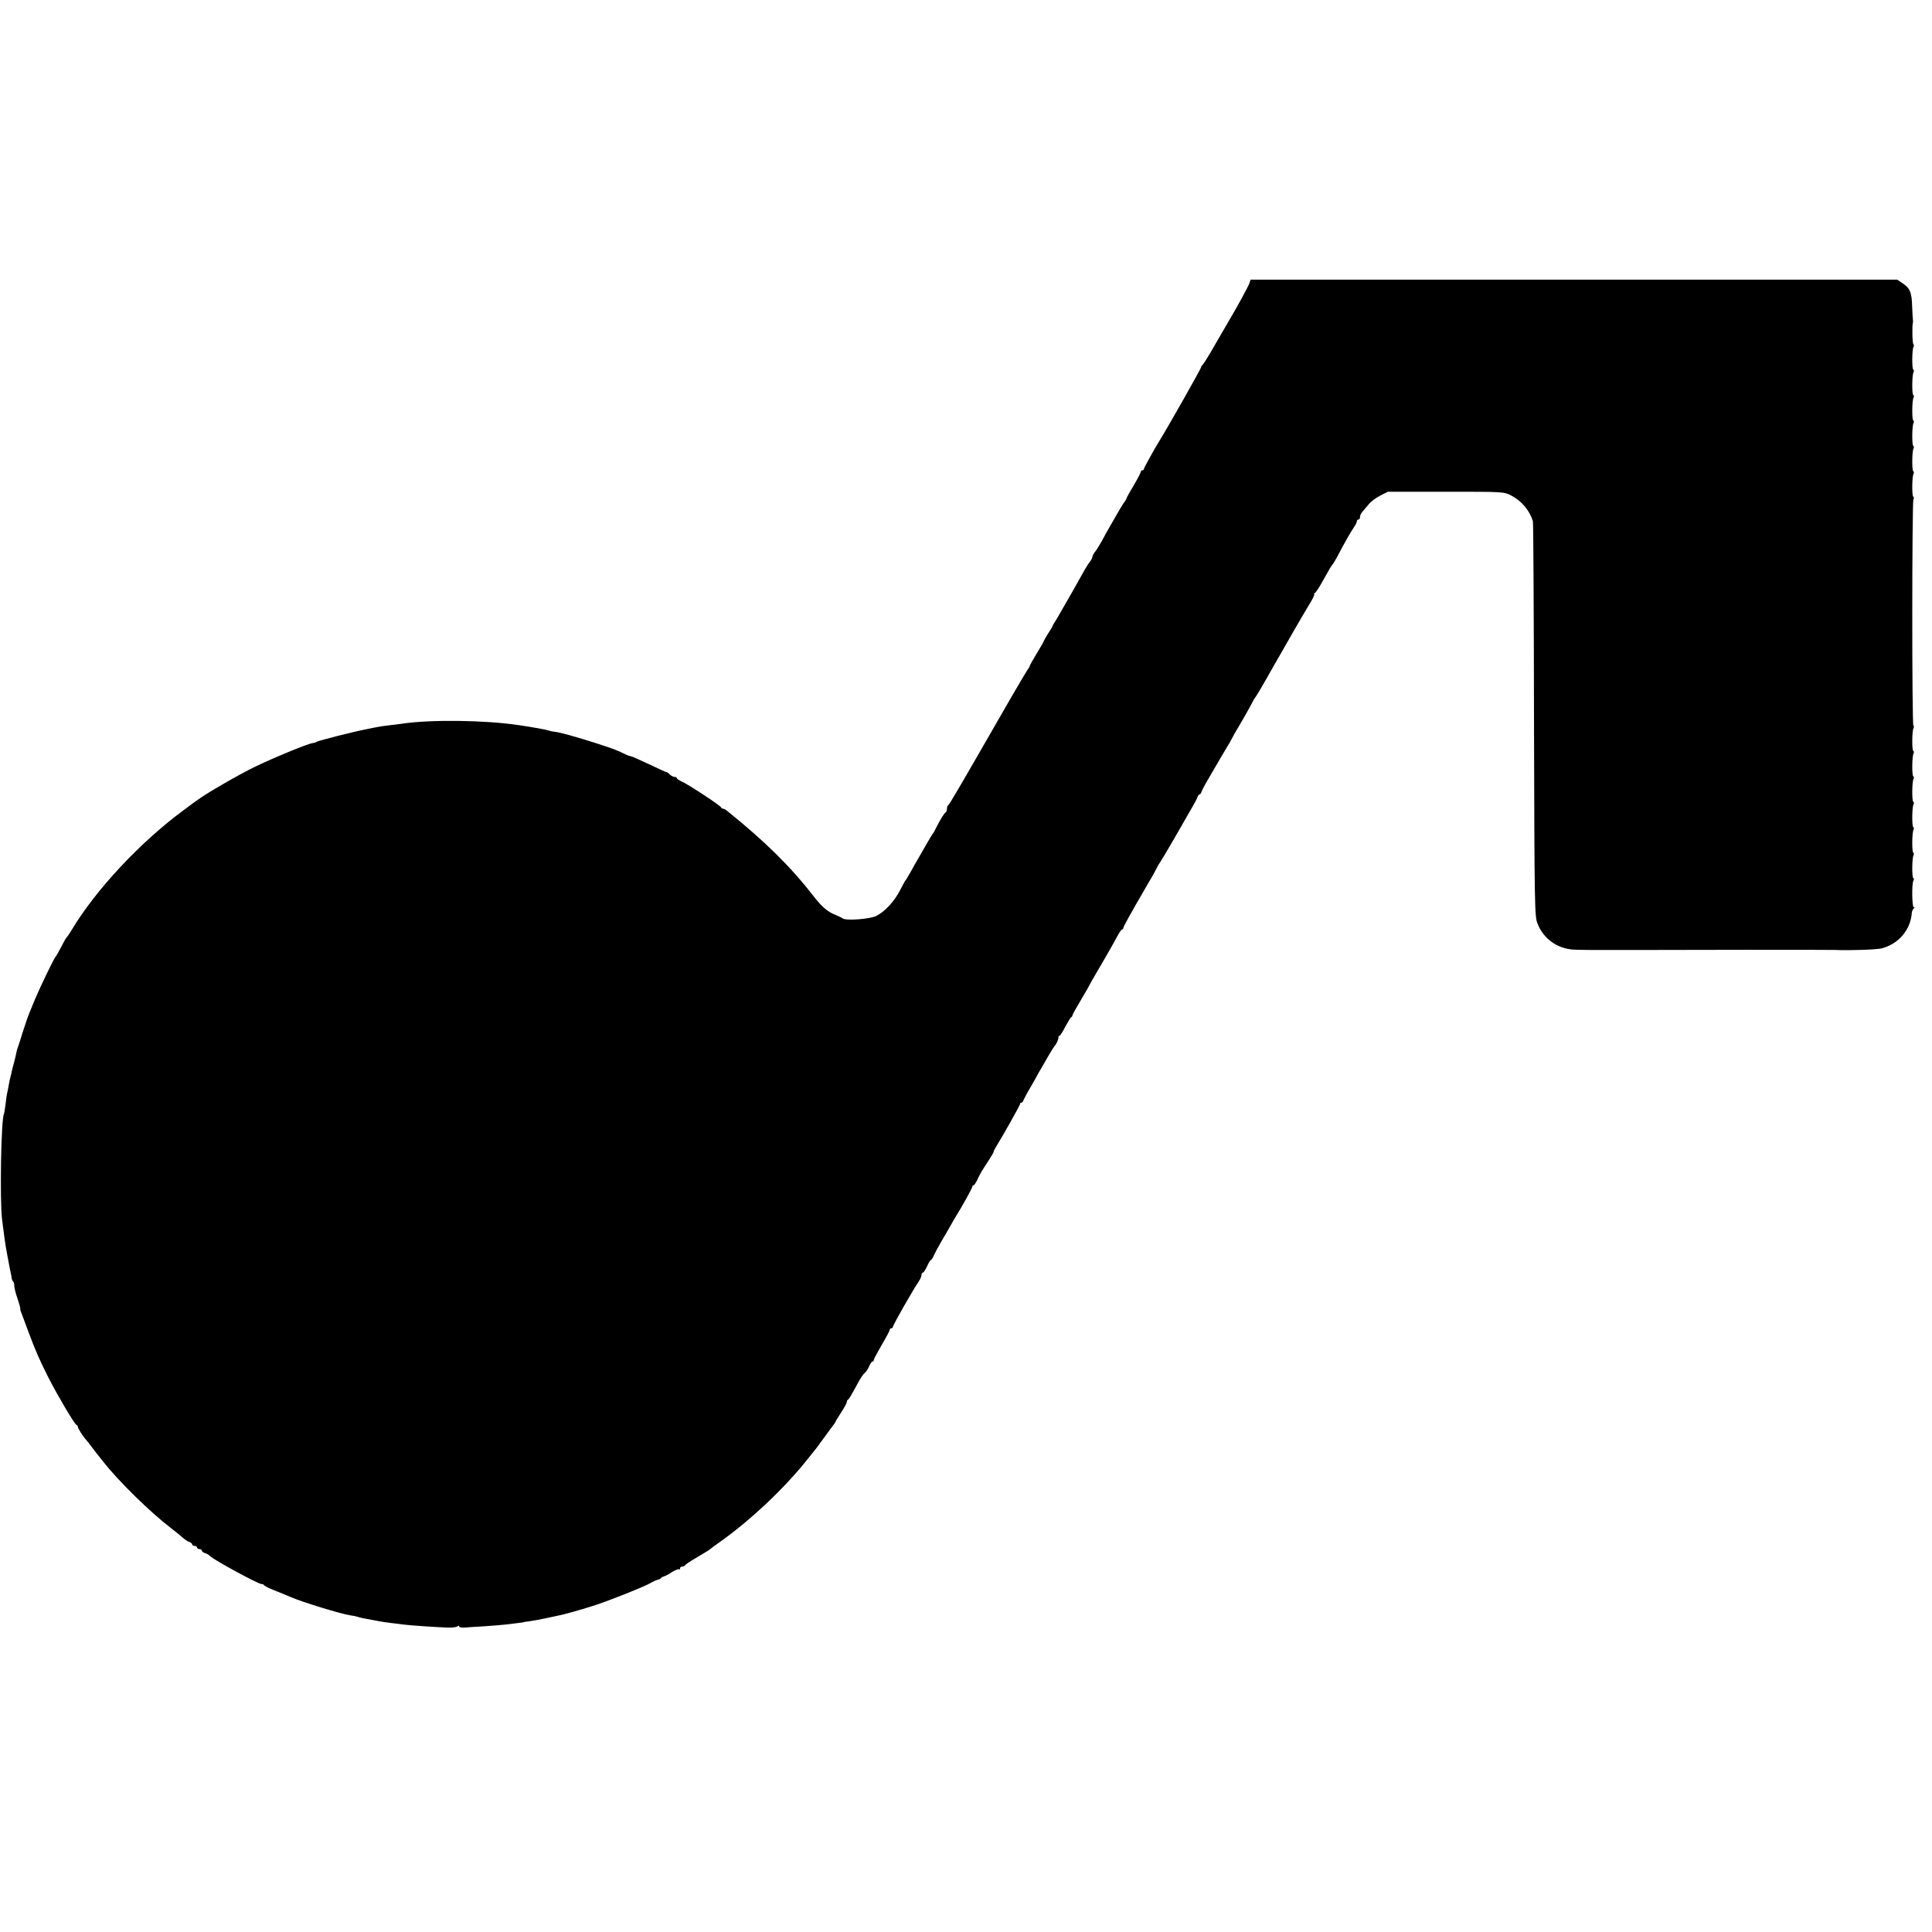
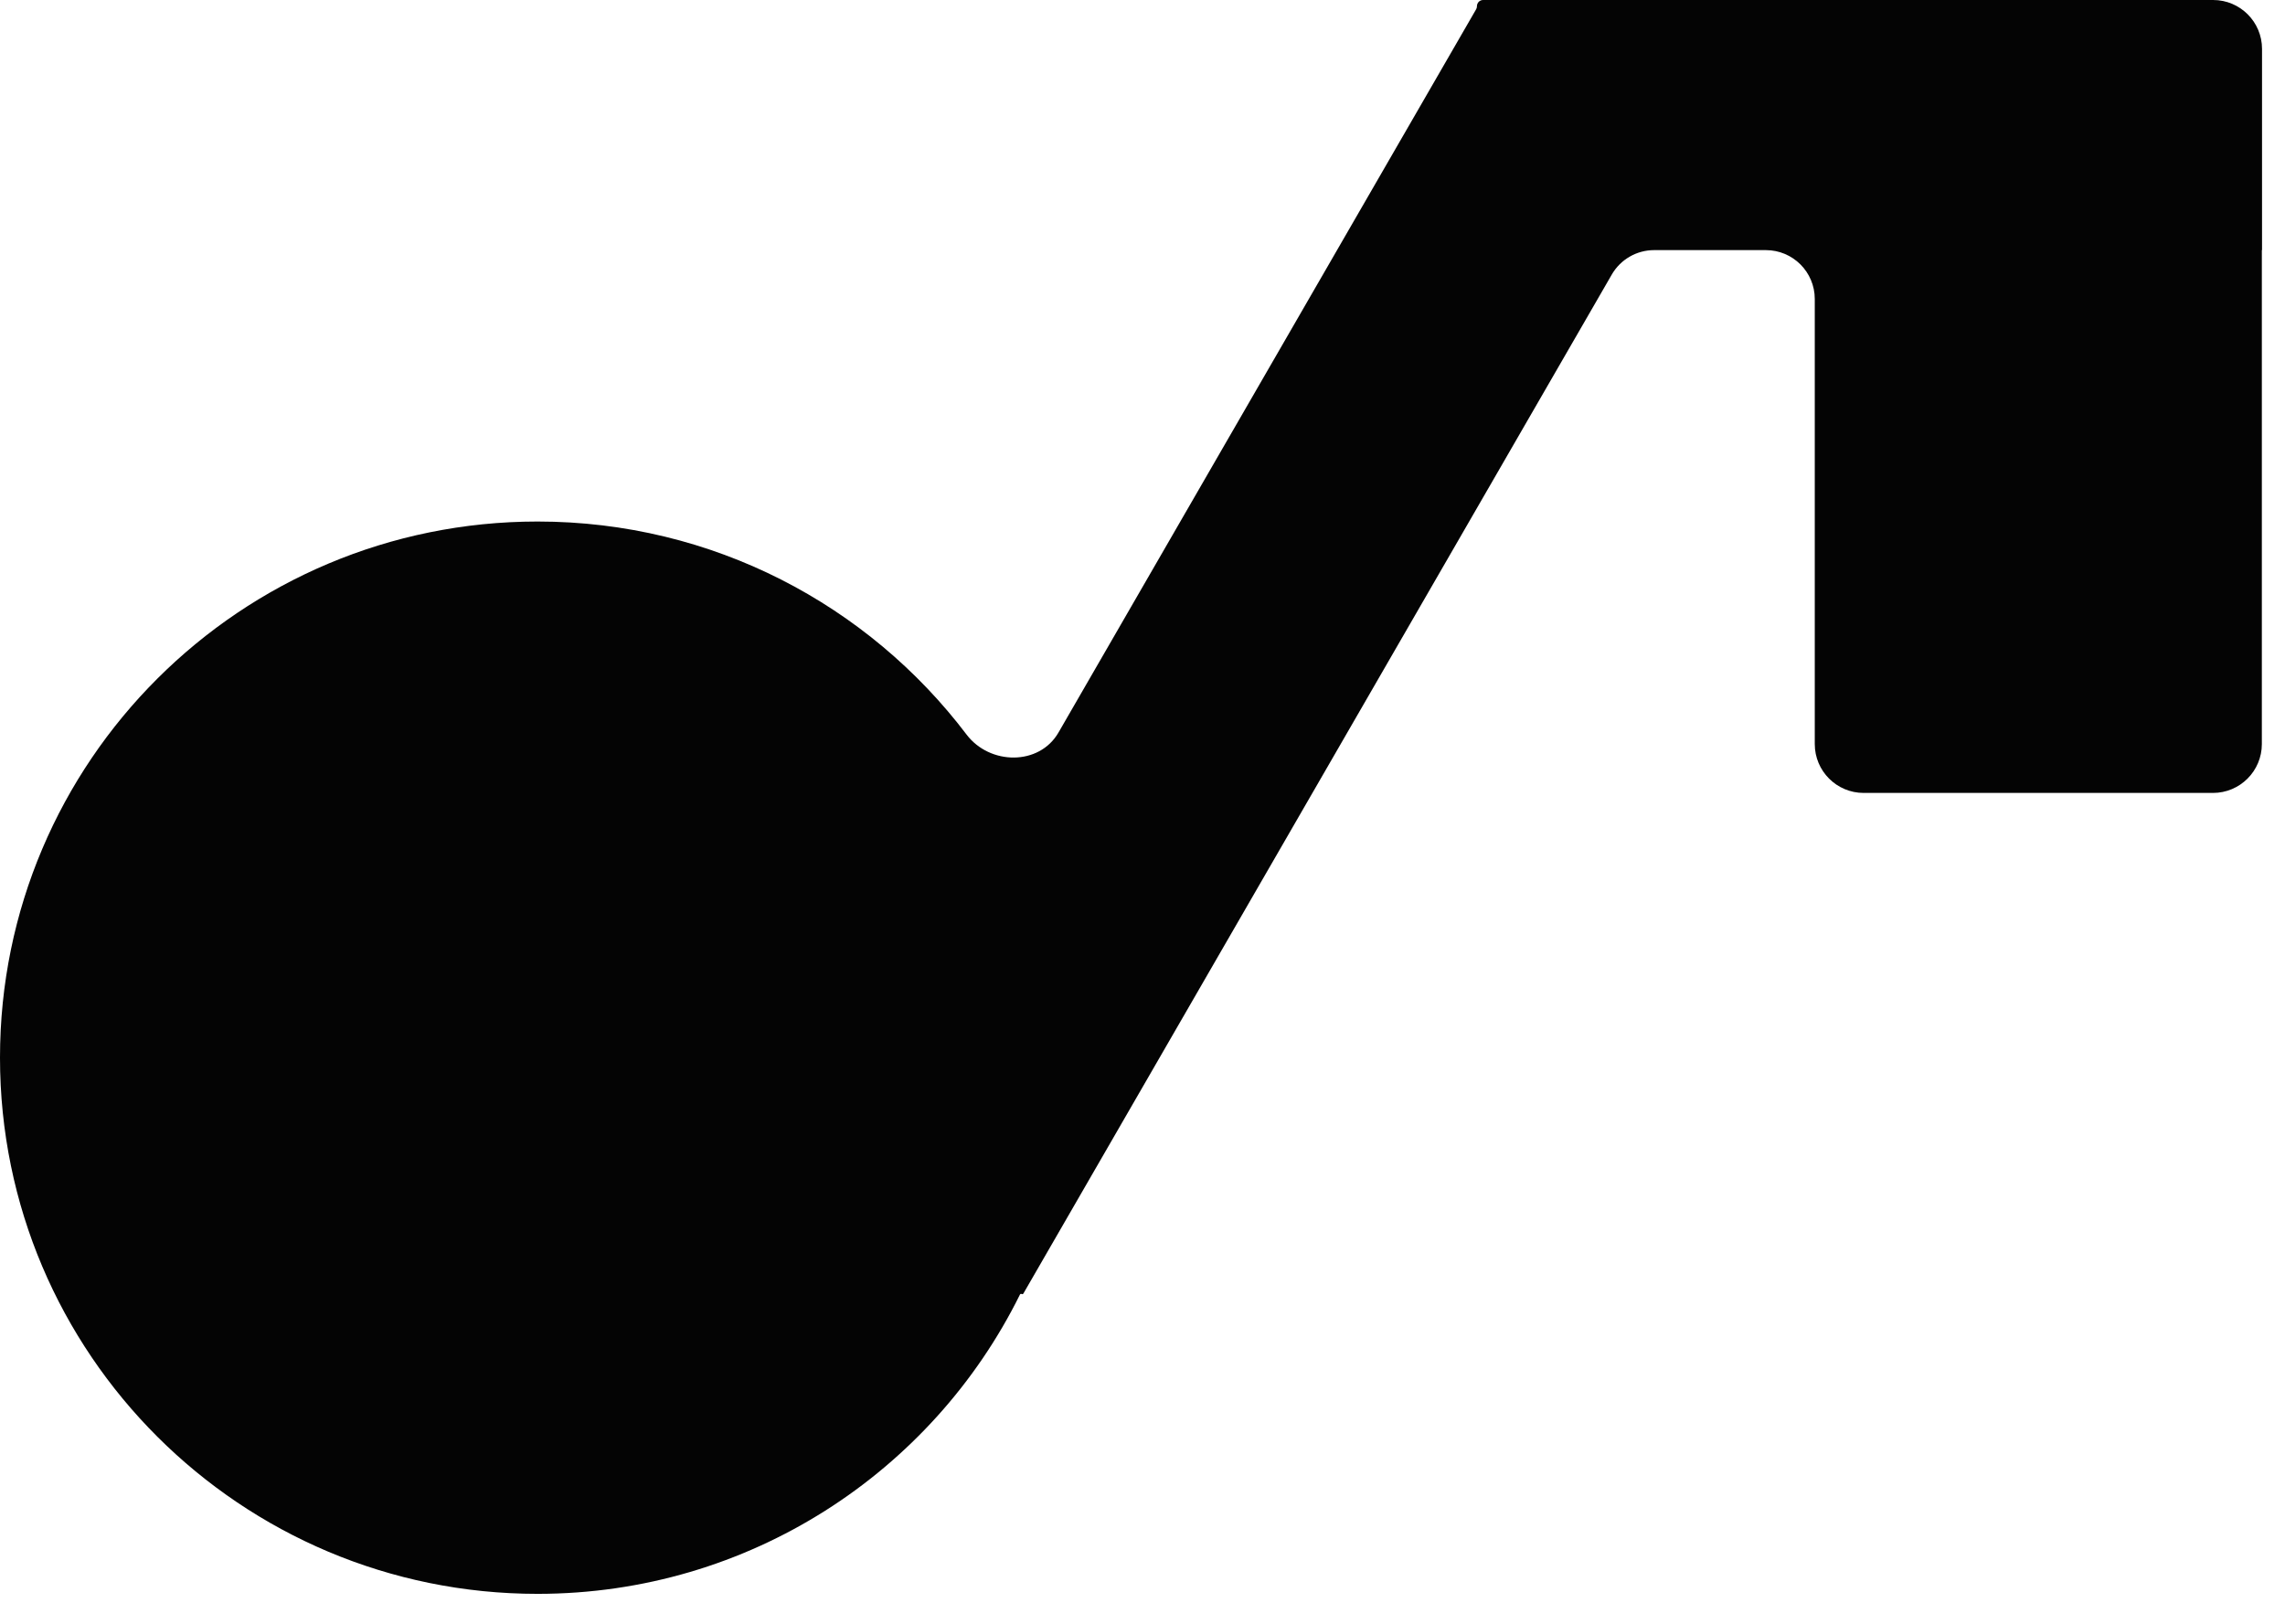
- <svg xmlns="http://www.w3.org/2000/svg" version="1.0" width="1216pt" height="1216pt" viewBox="0 0 1216 1216" preserveAspectRatio="xMidYMid meet">
-   <g transform="translate(0,1216) scale(0.1,-0.1)" fill="#000000" stroke="none">
-     <path d="M7864 10378 c-5 -17 -84 -162 -124 -228 -5 -8 -44 -76 -87 -150 -42 -74 -81 -136 -85 -138 -4 -2 -8 -8 -8 -13 0 -8 -216 -390 -260 -459 -33 -54 -100 -174 -100 -181 0 -5 -4 -9 -10 -9 -5 0 -10 -4 -10 -10 0 -5 -20 -44 -45 -86 -25 -41 -45 -78 -45 -81 0 -3 -8 -17 -19 -31 -10 -15 -29 -47 -43 -72 -14 -25 -35 -61 -46 -80 -11 -19 -33 -57 -47 -85 -15 -27 -34 -57 -42 -67 -8 -9 -15 -23 -17 -31 -1 -8 -8 -23 -16 -32 -8 -10 -24 -35 -35 -55 -11 -20 -42 -75 -68 -121 -26 -46 -60 -104 -74 -129 -14 -25 -32 -56 -41 -70 -9 -14 -17 -27 -17 -30 0 -3 -13 -24 -28 -47 -15 -24 -27 -45 -27 -47 0 -3 -20 -39 -45 -79 -25 -41 -45 -78 -45 -81 0 -4 -5 -12 -11 -19 -5 -7 -54 -88 -108 -182 -321 -559 -386 -670 -393 -673 -4 -2 -8 -12 -8 -22 0 -10 -3 -20 -7 -22 -9 -4 -36 -48 -61 -98 -9 -19 -19 -37 -23 -40 -4 -4 -58 -97 -117 -201 -11 -20 -26 -47 -34 -60 -7 -13 -15 -26 -18 -29 -3 -3 -19 -31 -35 -63 -36 -71 -97 -136 -150 -162 -41 -20 -189 -31 -210 -16 -5 4 -26 14 -45 22 -50 19 -88 52 -140 119 -143 185 -308 347 -543 536 -9 8 -21 14 -26 14 -5 0 -11 4 -13 9 -4 11 -207 145 -247 162 -17 8 -31 17 -31 21 0 5 -6 8 -14 8 -8 0 -21 7 -30 15 -8 9 -18 16 -21 15 -3 0 -52 22 -110 50 -57 27 -109 50 -114 50 -5 0 -22 6 -38 14 -48 24 -75 34 -168 64 -132 43 -248 75 -280 77 -11 1 -27 5 -35 8 -13 5 -103 21 -185 33 -213 32 -558 36 -735 9 -19 -3 -55 -7 -80 -10 -25 -3 -56 -7 -70 -10 -14 -2 -50 -10 -80 -16 -74 -14 -293 -70 -305 -77 -5 -4 -18 -8 -28 -9 -33 -5 -251 -95 -362 -149 -103 -50 -302 -165 -359 -207 -6 -4 -45 -32 -86 -63 -274 -201 -557 -503 -710 -759 -13 -22 -27 -42 -31 -45 -3 -3 -19 -30 -34 -60 -15 -30 -31 -57 -34 -60 -9 -6 -101 -198 -131 -270 -12 -30 -28 -68 -35 -85 -7 -16 -25 -68 -40 -115 -14 -47 -29 -92 -32 -100 -3 -8 -8 -24 -10 -35 -2 -11 -8 -38 -14 -60 -6 -22 -13 -48 -15 -58 -2 -10 -5 -26 -8 -35 -3 -9 -8 -33 -11 -52 -3 -19 -8 -42 -10 -50 -2 -8 -7 -40 -10 -70 -4 -30 -8 -57 -10 -60 -18 -29 -27 -540 -12 -665 11 -86 19 -147 23 -170 2 -11 6 -33 9 -50 3 -16 10 -55 16 -85 7 -30 12 -60 13 -67 1 -7 5 -16 9 -19 4 -4 7 -17 7 -28 0 -12 9 -47 20 -79 11 -32 19 -62 18 -65 -1 -4 2 -14 5 -22 3 -8 24 -62 45 -120 45 -120 66 -170 127 -291 55 -108 164 -293 176 -297 5 -2 9 -8 9 -13 0 -9 33 -61 55 -85 6 -6 19 -23 30 -38 11 -15 27 -36 35 -46 8 -10 26 -33 40 -50 98 -125 297 -319 425 -417 27 -21 61 -48 75 -61 14 -12 33 -25 43 -28 9 -3 17 -10 17 -15 0 -5 7 -9 15 -9 8 0 15 -4 15 -10 0 -5 7 -10 15 -10 8 0 15 -4 15 -9 0 -5 9 -13 20 -16 11 -3 26 -12 32 -19 27 -26 303 -176 324 -176 7 0 14 -3 16 -7 2 -5 30 -19 63 -32 33 -13 78 -31 100 -41 72 -32 320 -108 380 -117 17 -2 37 -6 45 -9 8 -3 26 -8 40 -10 14 -3 48 -9 75 -14 28 -6 70 -12 95 -15 25 -3 61 -7 80 -10 38 -5 196 -16 275 -19 28 -1 56 2 63 7 7 6 12 6 12 0 0 -5 15 -8 33 -7 17 2 73 5 123 8 51 3 116 9 145 12 30 4 65 8 79 10 14 1 25 3 25 4 0 1 14 3 32 5 17 2 65 11 105 19 40 9 82 18 93 20 26 5 124 32 205 58 89 27 317 118 360 142 19 11 41 21 49 23 8 1 17 5 20 10 3 4 12 9 19 11 7 1 30 13 51 27 21 13 42 21 45 18 3 -4 6 -1 6 5 0 7 6 12 14 12 8 0 16 4 18 8 2 5 28 23 58 40 77 46 94 56 100 62 3 3 30 23 60 44 193 137 409 340 552 521 27 33 52 65 57 71 4 5 29 39 55 75 25 35 50 69 56 76 5 7 10 14 10 17 0 2 16 28 35 57 19 30 35 59 35 65 0 7 4 14 9 16 4 1 25 37 47 78 21 41 45 80 55 87 9 7 22 26 29 43 7 16 16 30 21 30 5 0 9 5 9 11 0 6 23 48 50 95 28 47 50 89 50 94 0 6 5 10 10 10 6 0 10 4 10 9 0 11 130 239 161 283 10 15 19 34 19 43 0 8 4 15 8 15 5 0 17 18 27 40 10 22 21 40 24 40 4 0 12 12 18 27 7 16 28 55 47 88 20 33 47 80 61 105 14 25 30 52 35 60 30 47 100 173 100 181 0 5 3 9 8 9 4 0 15 17 25 38 18 39 25 50 72 122 16 25 29 47 29 50 -1 3 4 14 11 25 47 76 155 268 155 276 0 5 4 9 9 9 5 0 11 8 14 18 4 9 22 44 42 77 19 33 40 69 45 80 6 11 16 29 23 40 7 11 27 47 46 80 19 33 38 62 41 65 9 7 24 43 22 53 -1 4 1 7 6 7 4 0 21 26 37 58 17 31 33 59 38 60 4 2 7 7 7 12 0 4 25 49 55 99 30 51 55 94 55 96 0 2 33 59 73 127 40 68 83 144 97 171 14 26 28 47 32 47 5 0 8 4 8 9 0 7 41 83 139 251 17 30 36 62 41 70 5 8 17 31 27 50 9 19 20 37 23 40 3 3 44 72 91 153 46 81 97 169 112 195 15 26 31 55 34 65 3 9 9 17 13 17 4 0 10 8 13 18 3 9 20 42 38 72 39 69 117 200 129 220 6 8 14 24 20 35 5 11 29 54 54 95 24 41 55 95 68 120 13 25 25 47 28 50 6 5 54 87 119 203 9 16 21 36 26 45 6 9 43 76 84 147 41 72 92 158 113 193 21 34 34 62 30 62 -4 0 -2 4 4 8 6 4 22 27 36 52 58 103 71 125 77 130 3 3 15 23 27 45 40 77 87 160 106 187 10 14 18 31 18 37 0 6 5 11 10 11 6 0 10 7 10 17 0 9 7 23 15 32 8 9 26 30 39 46 13 17 46 42 72 55 l49 25 365 0 c362 0 365 0 410 -23 66 -34 115 -91 138 -162 3 -8 6 -571 7 -1250 3 -1187 4 -1237 22 -1283 38 -96 124 -158 228 -164 33 -2 161 -3 285 -2 124 0 232 0 240 0 8 0 260 0 560 1 300 0 552 0 560 -1 96 -4 263 2 294 10 107 29 181 116 189 224 1 11 7 23 12 27 7 5 7 8 0 8 -11 0 -13 149 -2 167 4 7 4 14 -1 17 -9 5 -8 128 2 144 3 6 3 13 -2 16 -9 5 -8 128 2 144 3 6 3 13 -2 16 -9 5 -8 128 2 144 3 6 3 13 -2 16 -9 5 -8 128 2 144 3 6 3 13 -2 16 -9 5 -8 128 2 144 3 6 3 13 -2 16 -9 5 -8 128 2 144 3 6 3 13 -1 15 -10 6 -9 1409 0 1424 4 7 4 14 -1 17 -9 5 -8 128 2 144 3 6 3 13 -2 16 -9 5 -8 128 2 144 3 6 3 13 -2 16 -9 5 -8 128 2 144 3 6 3 13 -2 16 -9 5 -8 128 2 144 3 6 3 13 -2 16 -9 5 -8 128 2 144 3 6 3 13 -2 16 -9 5 -8 128 2 144 3 6 3 13 -1 15 -7 5 -9 122 -3 137 1 3 1 10 0 15 -1 6 -3 44 -5 85 -2 89 -14 117 -60 147 l-34 23 -2035 0 -2035 0 -7 -22z" />
-   </g>
+ <svg xmlns="http://www.w3.org/2000/svg" width="38" height="27" viewBox="0 0 38 27" fill="none">
+   <path fill-rule="evenodd" clip-rule="evenodd" d="M37.618 0.813C37.618 0.364 37.254 0 36.805 0H24.664C24.608 0 24.562 0.046 24.562 0.102V0.102C24.562 0.12 24.558 0.137 24.549 0.153L17.603 12.183C17.283 12.738 16.461 12.727 16.074 12.217C14.442 10.064 11.854 8.674 8.94 8.674C4.002 8.674 0 12.666 0 17.591C0 22.516 4.002 26.509 8.94 26.509C12.459 26.509 15.504 24.48 16.962 21.531C16.967 21.52 16.981 21.516 16.991 21.522V21.522C17.001 21.528 17.014 21.524 17.019 21.514L26.804 4.567C26.949 4.315 27.218 4.16 27.508 4.16H29.367C29.816 4.16 30.18 4.524 30.18 4.973V12.375C30.18 12.824 30.544 13.188 30.993 13.188H36.802C37.251 13.188 37.615 12.824 37.615 12.375V4.162C37.615 4.161 37.615 4.16 37.616 4.16V4.16C37.617 4.16 37.618 4.159 37.618 4.158V0.813Z" fill="#040404" />
</svg>
